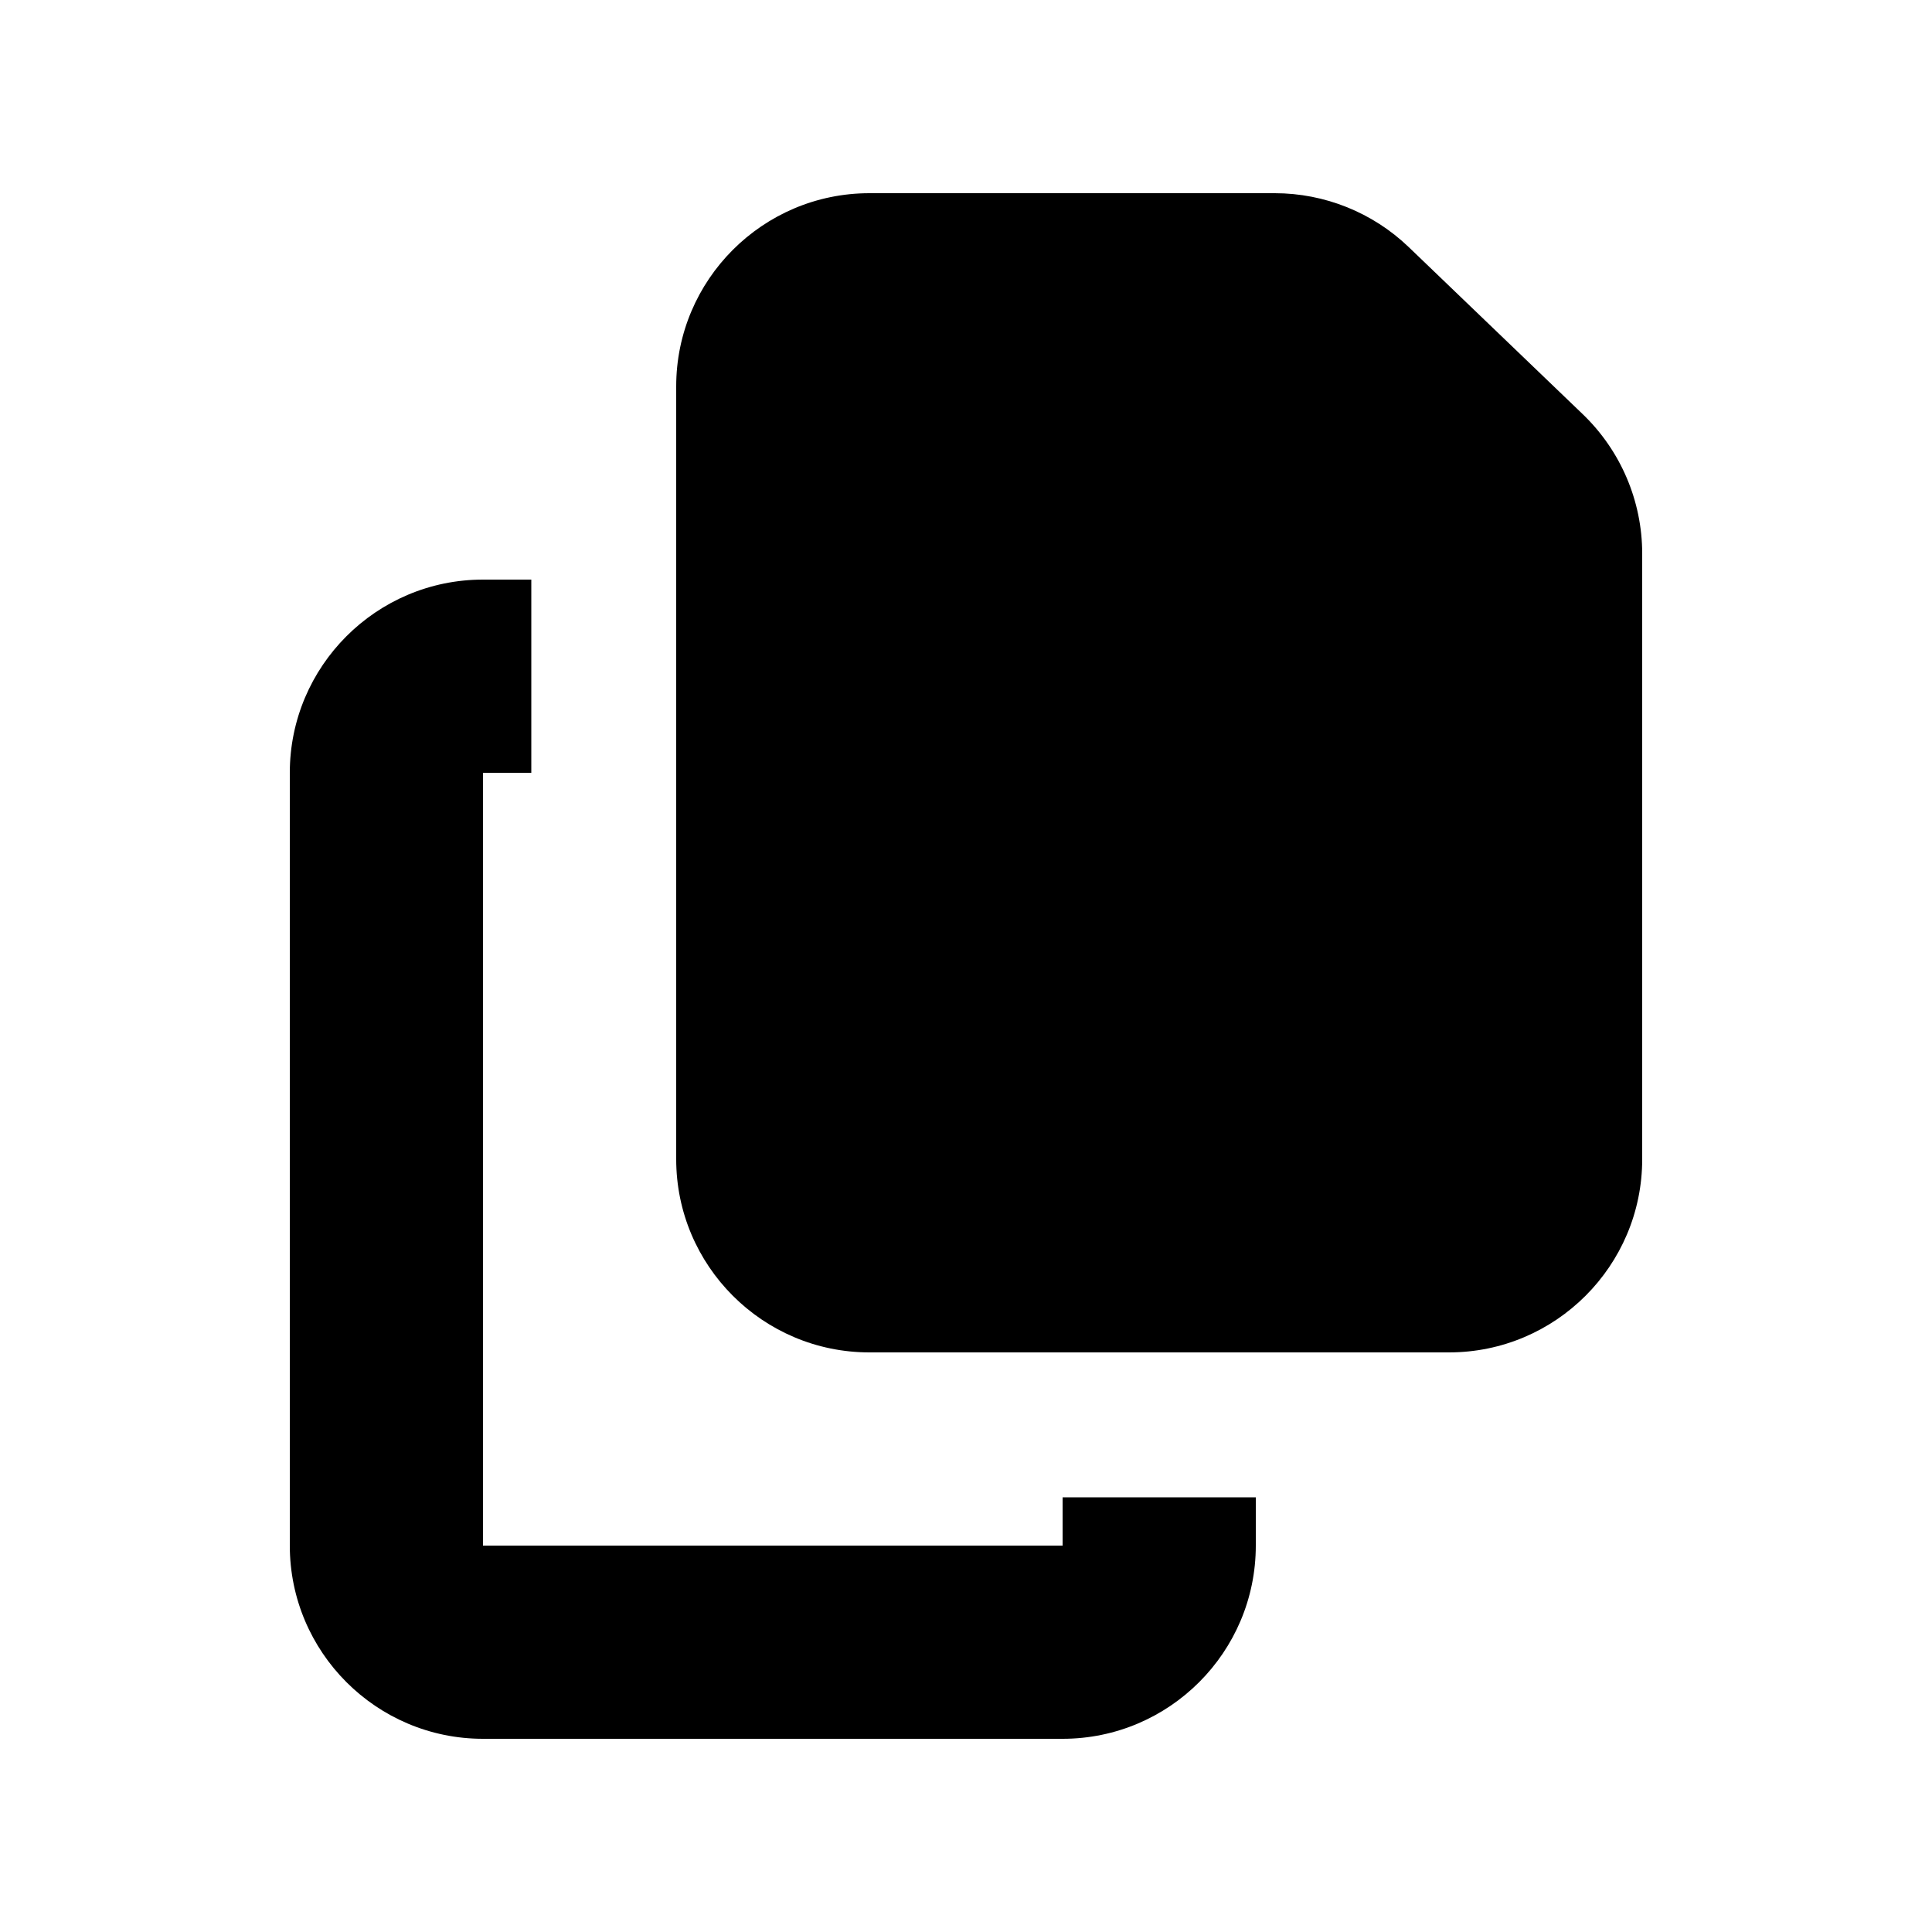
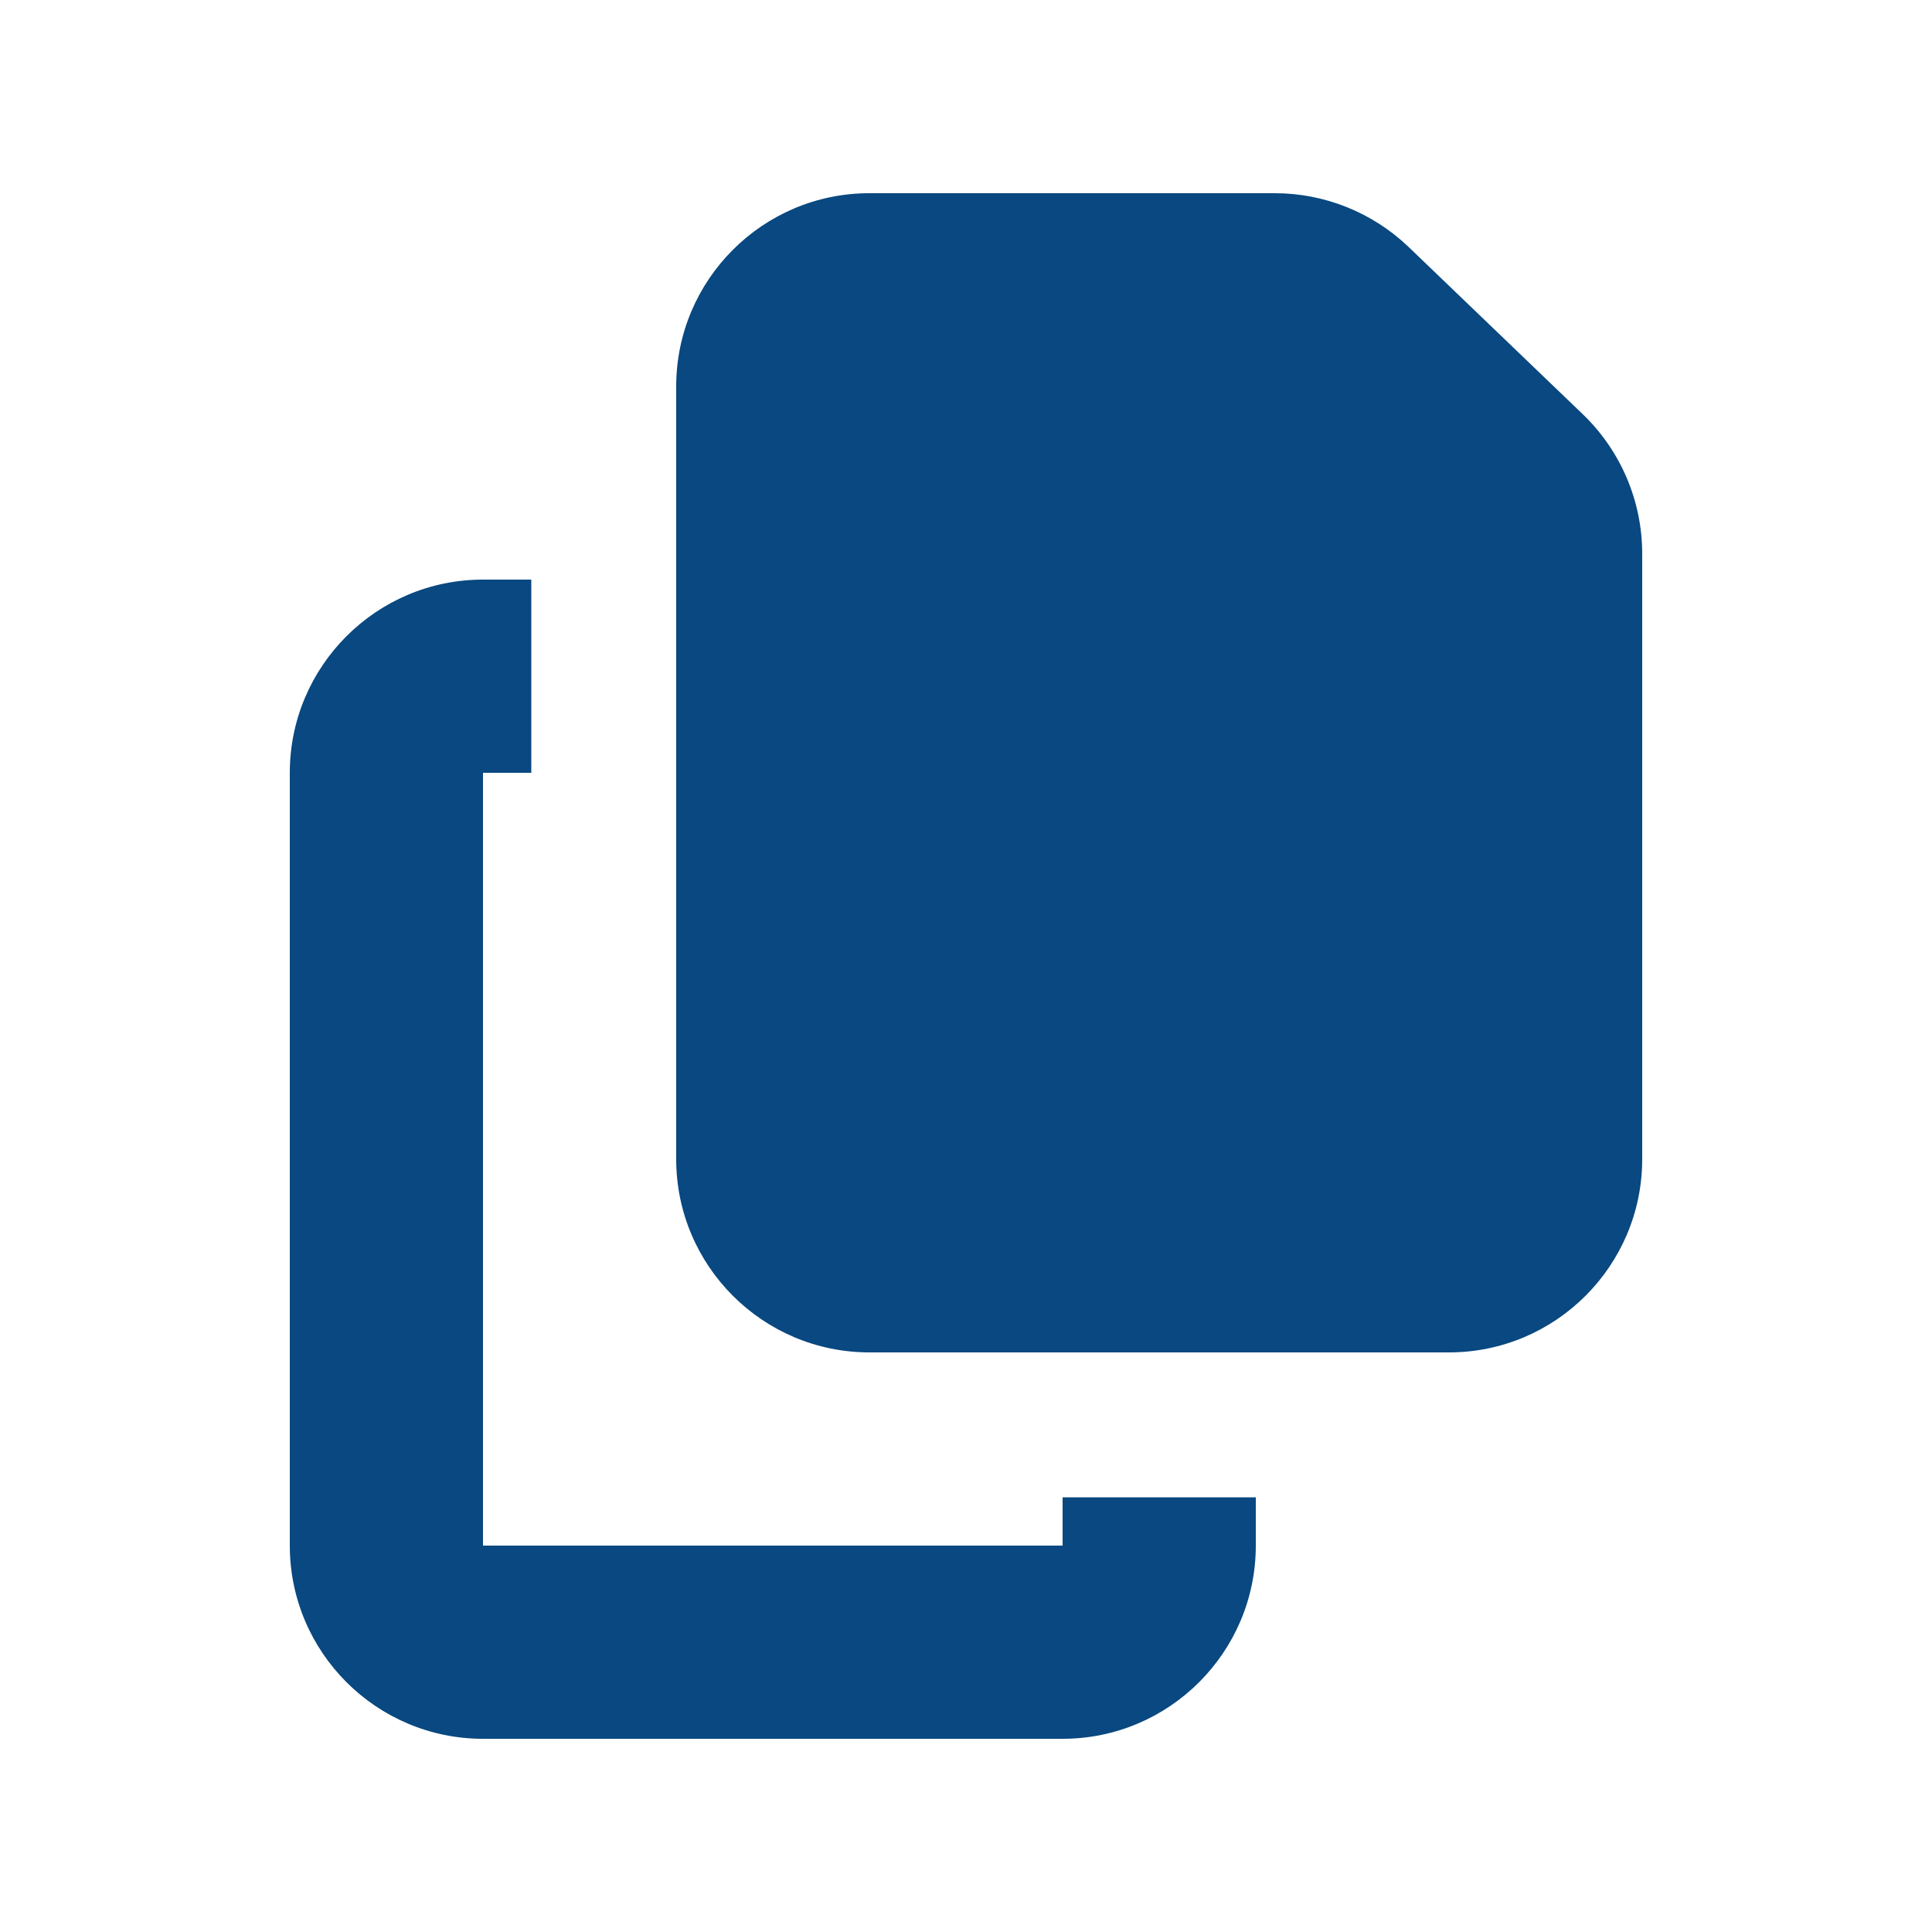
<svg xmlns="http://www.w3.org/2000/svg" viewBox="0 0 640 640">
-   <path d="M288 64C252.7 64 224 92.7 224 128L224 384C224 419.3 252.7 448 288 448L480 448C515.3 448 544 419.3 544 384L544 183.4C544 166 536.9 149.3 524.3 137.2L466.6 81.8C454.7 70.4 438.8 64 422.3 64L288 64zM160 192C124.7 192 96 220.7 96 256L96 512C96 547.3 124.7 576 160 576L352 576C387.3 576 416 547.3 416 512L416 496L352 496L352 512L160 512L160 256L176 256L176 192L160 192z" />
+   <path fill="#094880" d="M288 64C252.7 64 224 92.7 224 128L224 384C224 419.3 252.7 448 288 448L480 448C515.3 448 544 419.3 544 384L544 183.4C544 166 536.9 149.3 524.3 137.2L466.6 81.8C454.7 70.4 438.8 64 422.3 64L288 64zM160 192C124.7 192 96 220.7 96 256L96 512C96 547.3 124.7 576 160 576L352 576C387.3 576 416 547.3 416 512L416 496L352 496L352 512L160 512L160 256L176 256L176 192L160 192z" />
</svg>
